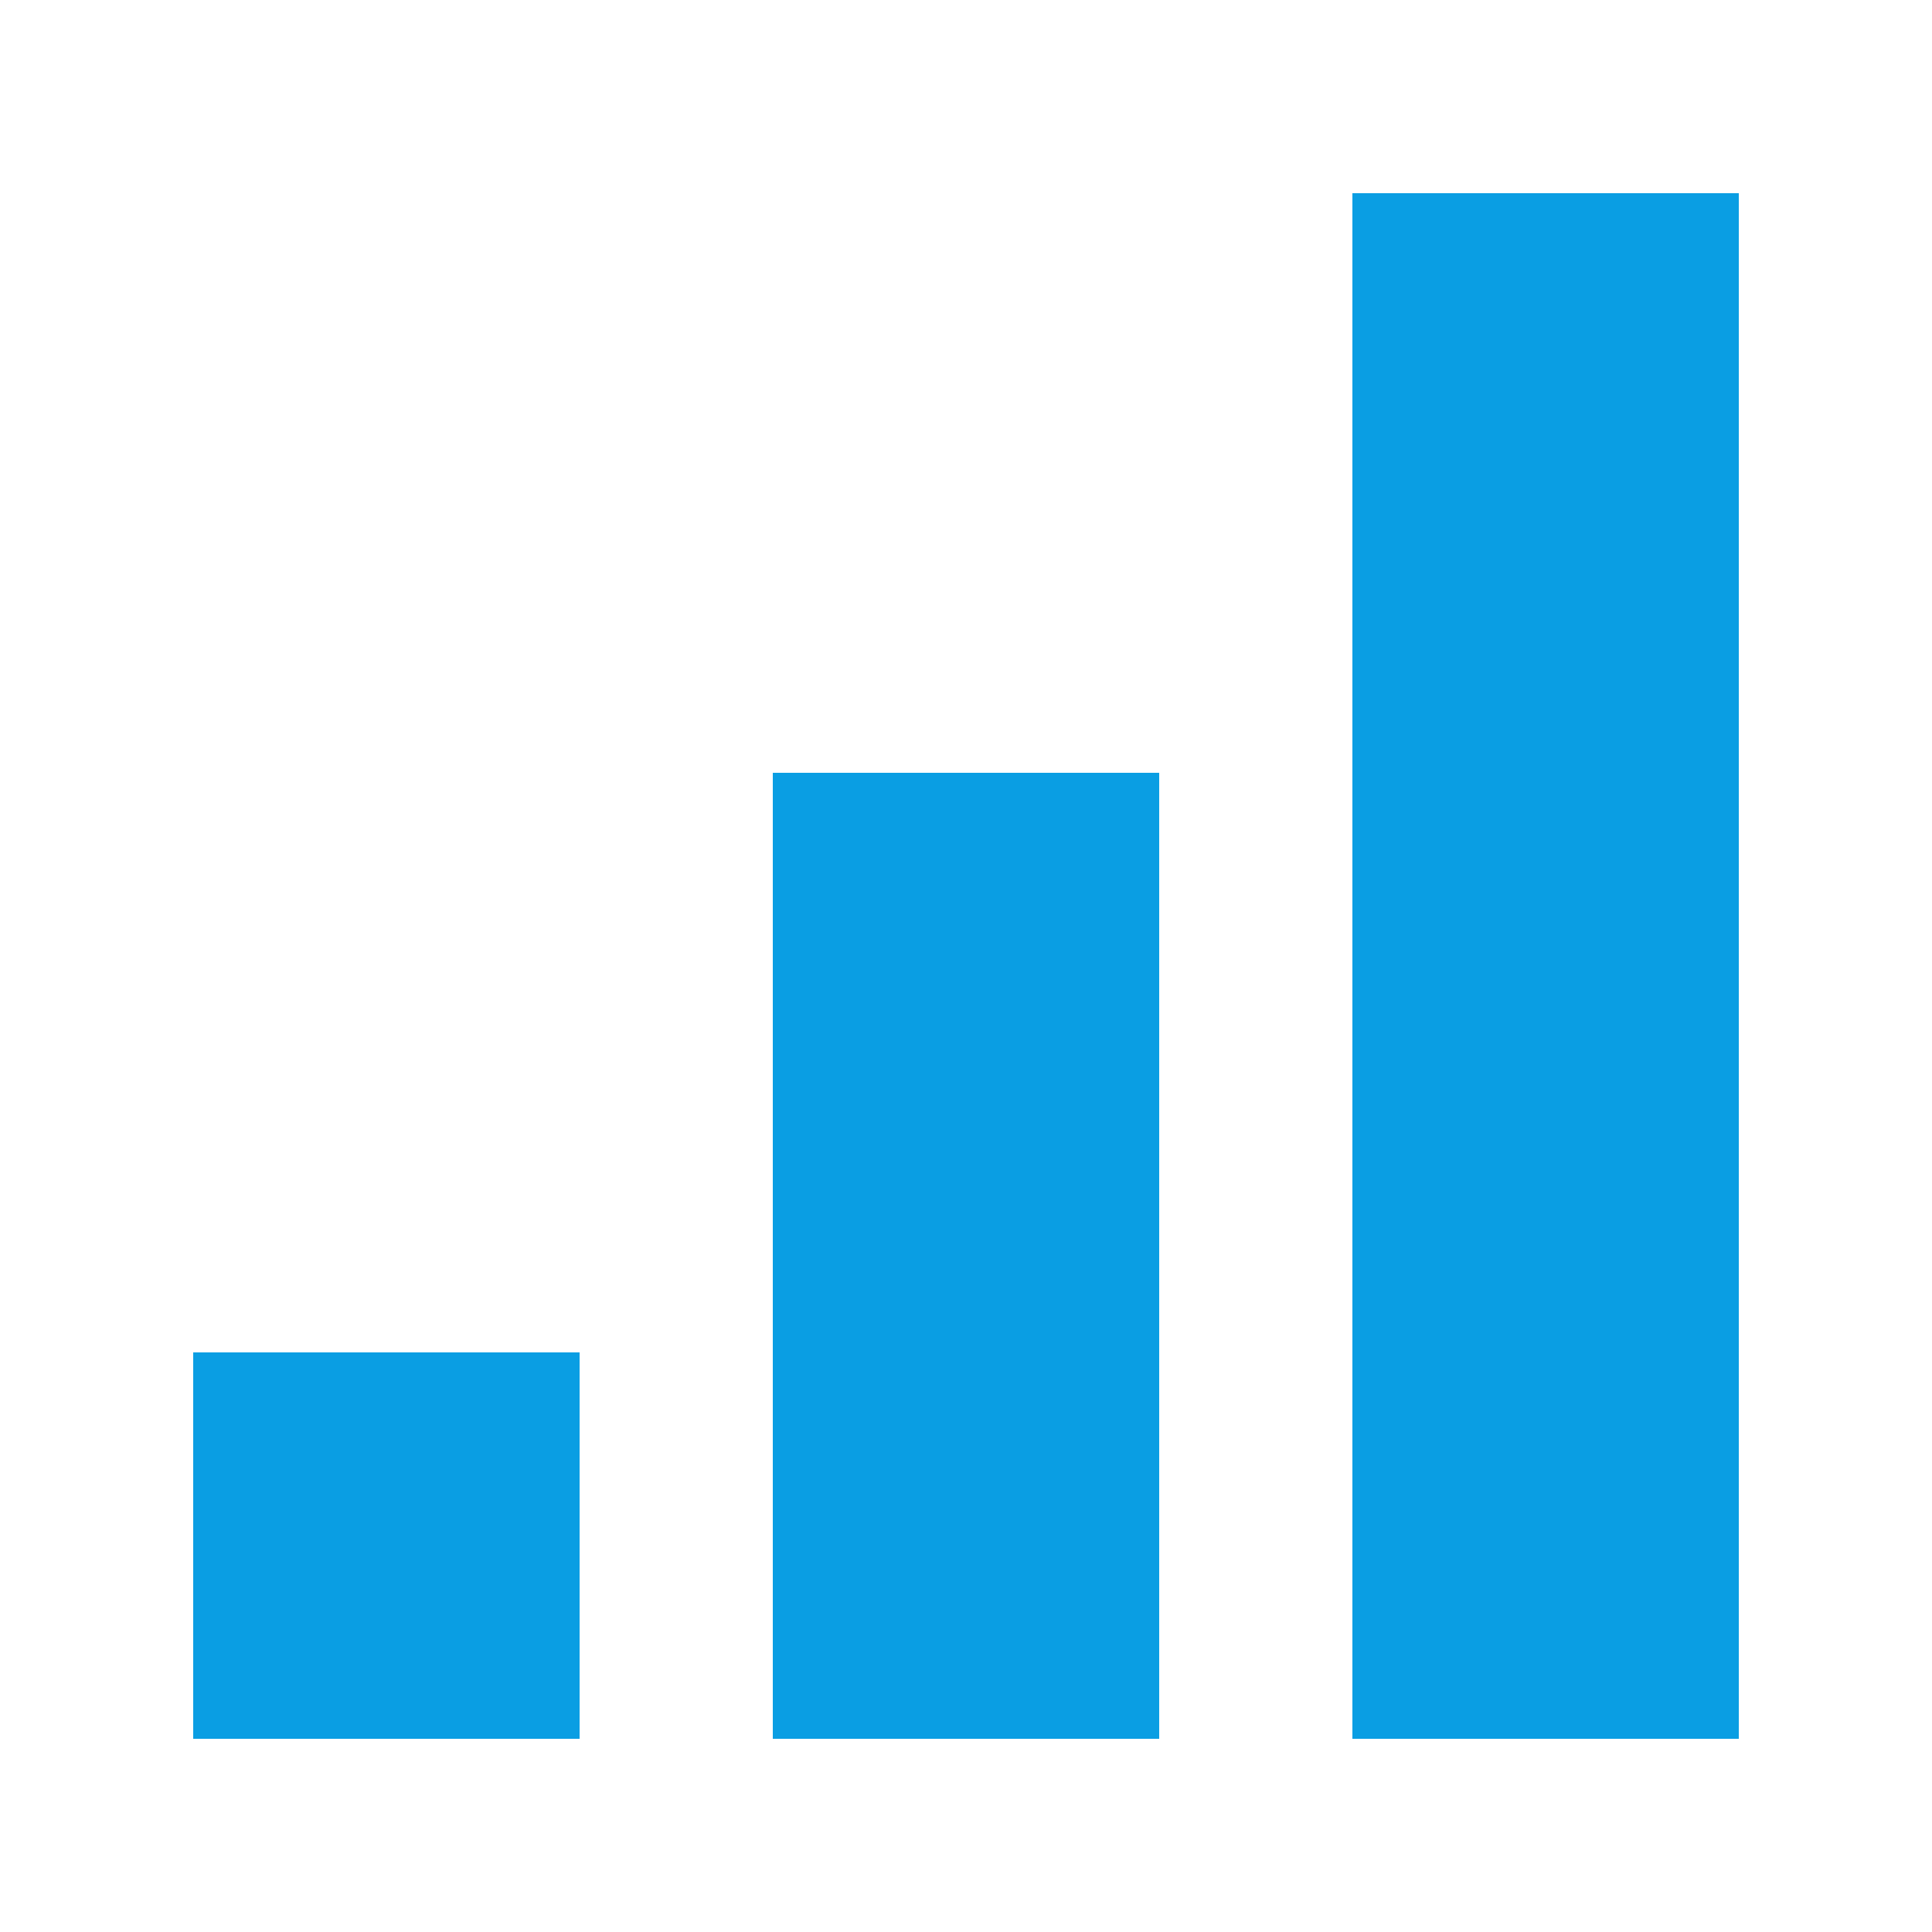
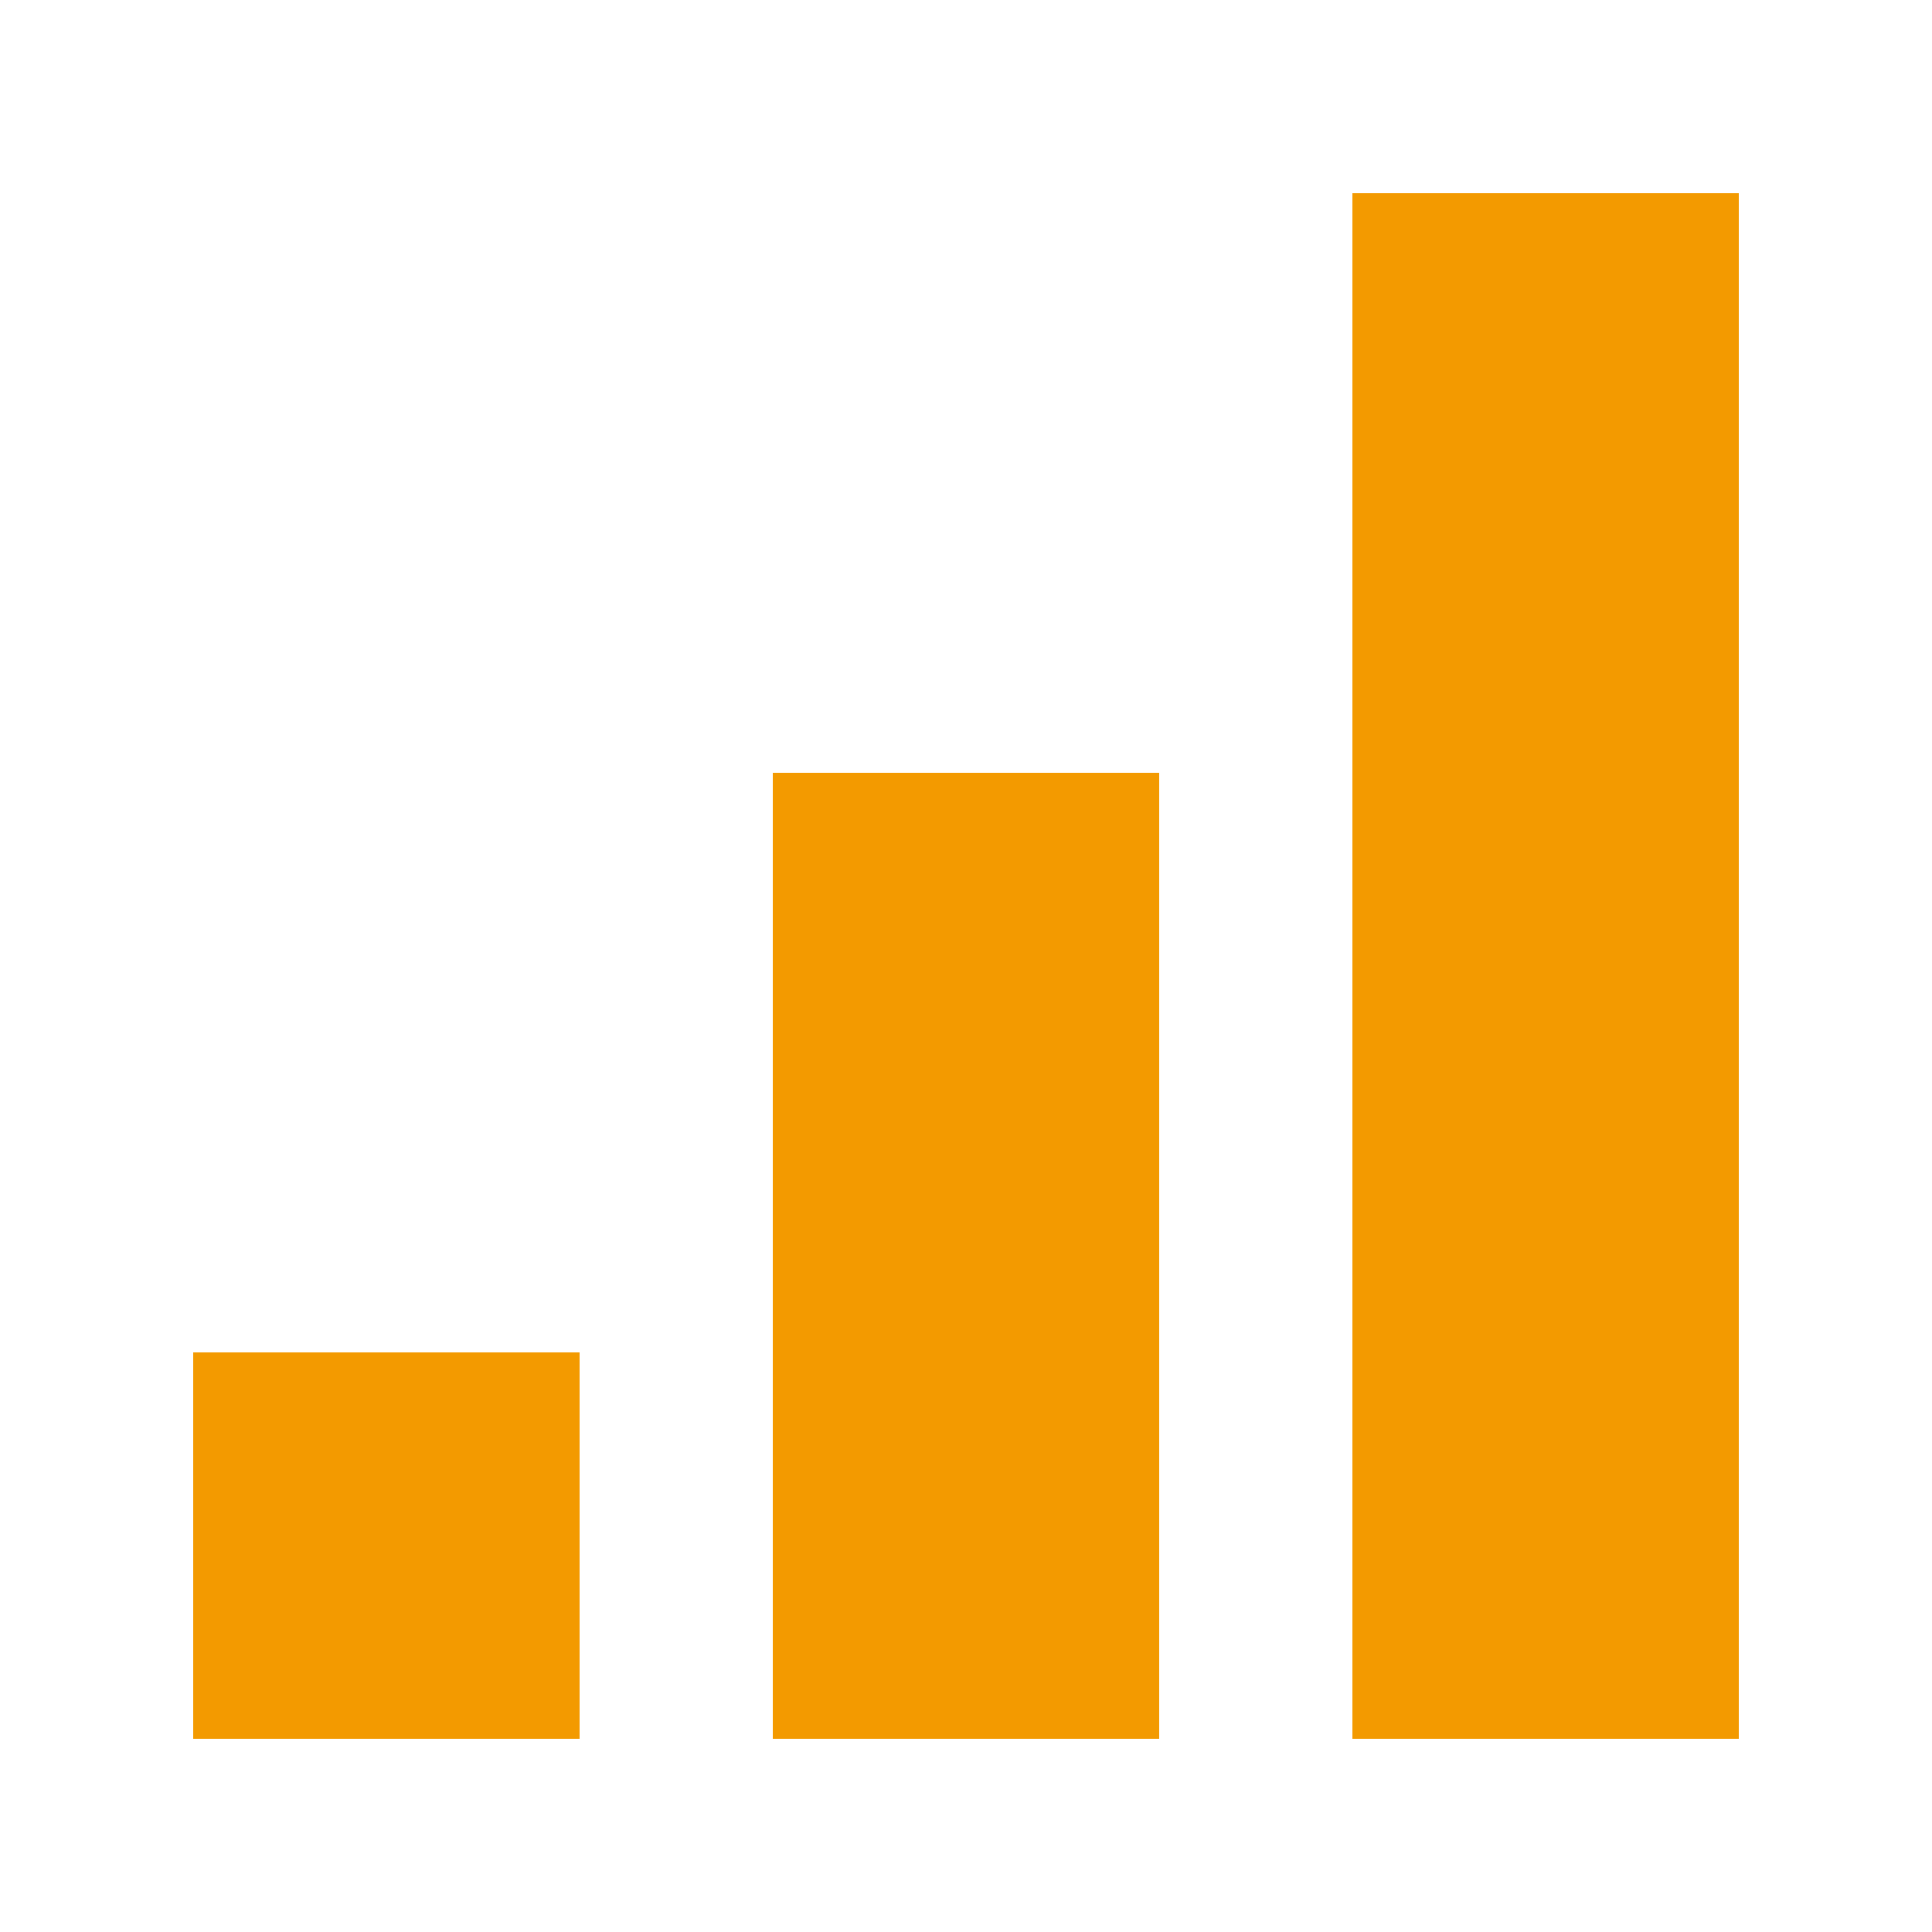
<svg xmlns="http://www.w3.org/2000/svg" width="100" height="100" viewBox="0 0 100 100">
-   <g fill="#0a9ee3">
+   <g fill="#f39a00">
    <rect width="20" height="20" x="10" y="70" />
    <rect width="20" height="50" x="40" y="40" />
    <rect width="20" height="80" x="70" y="10" />
  </g>
</svg>
